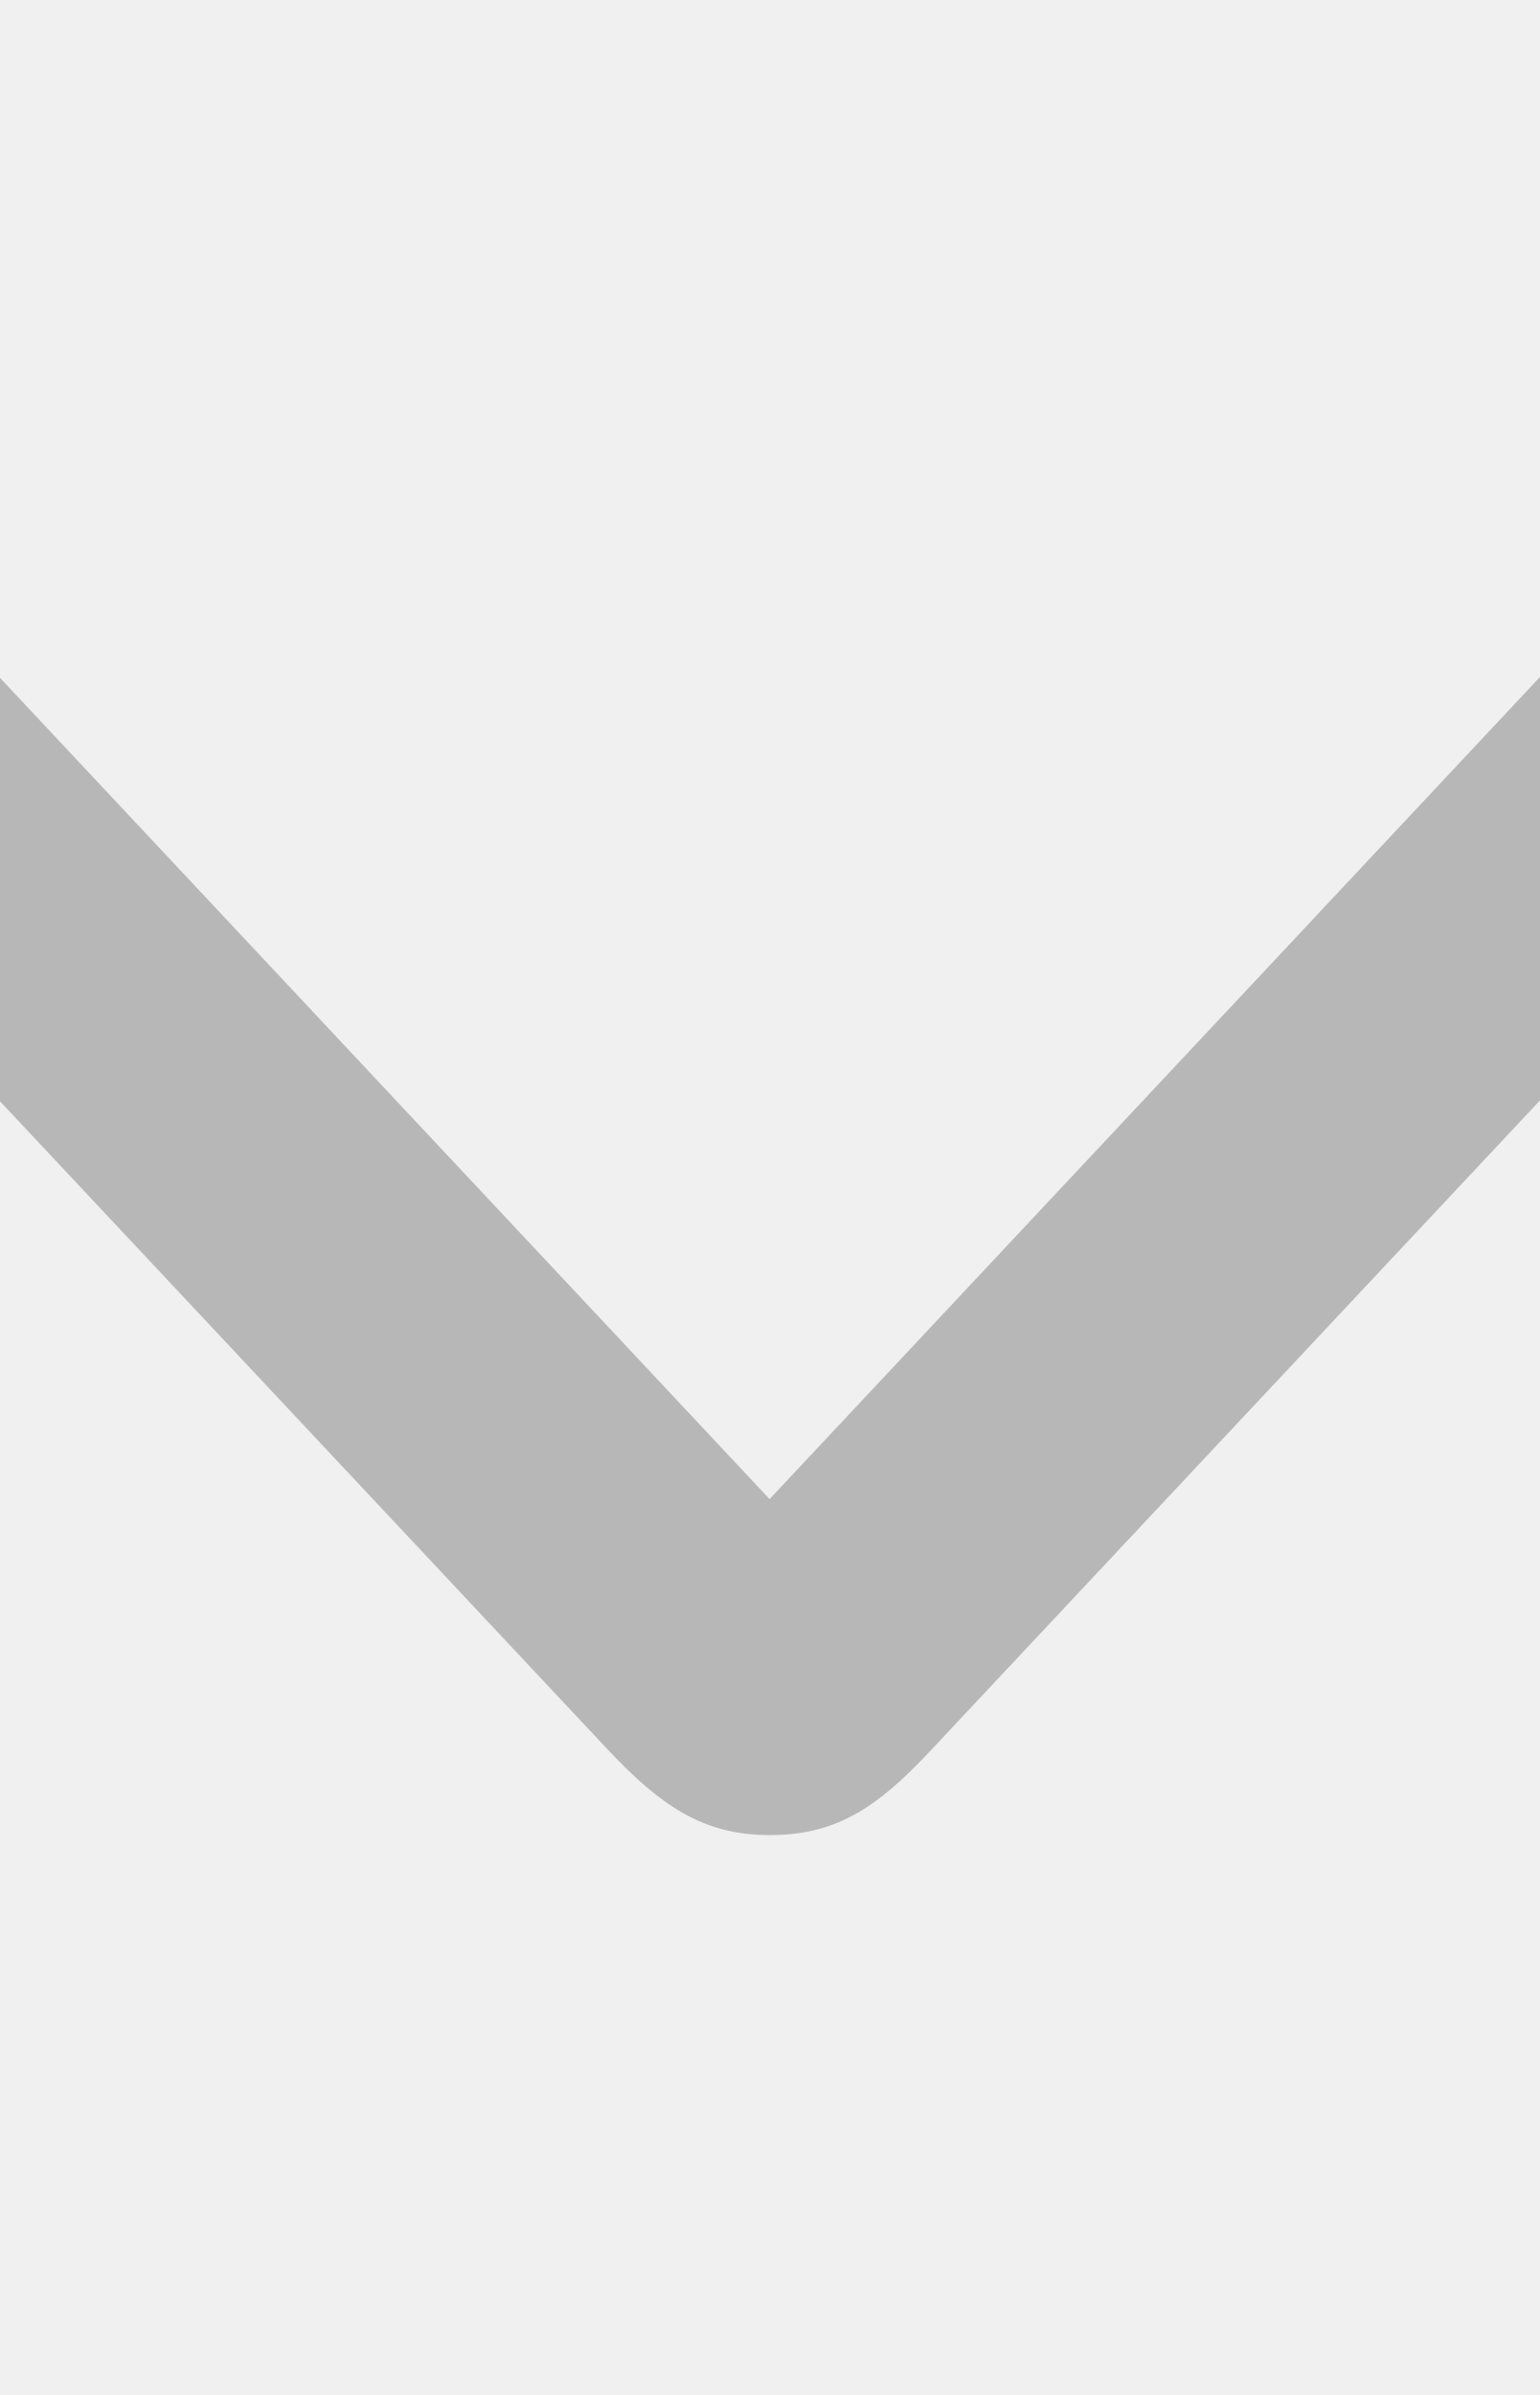
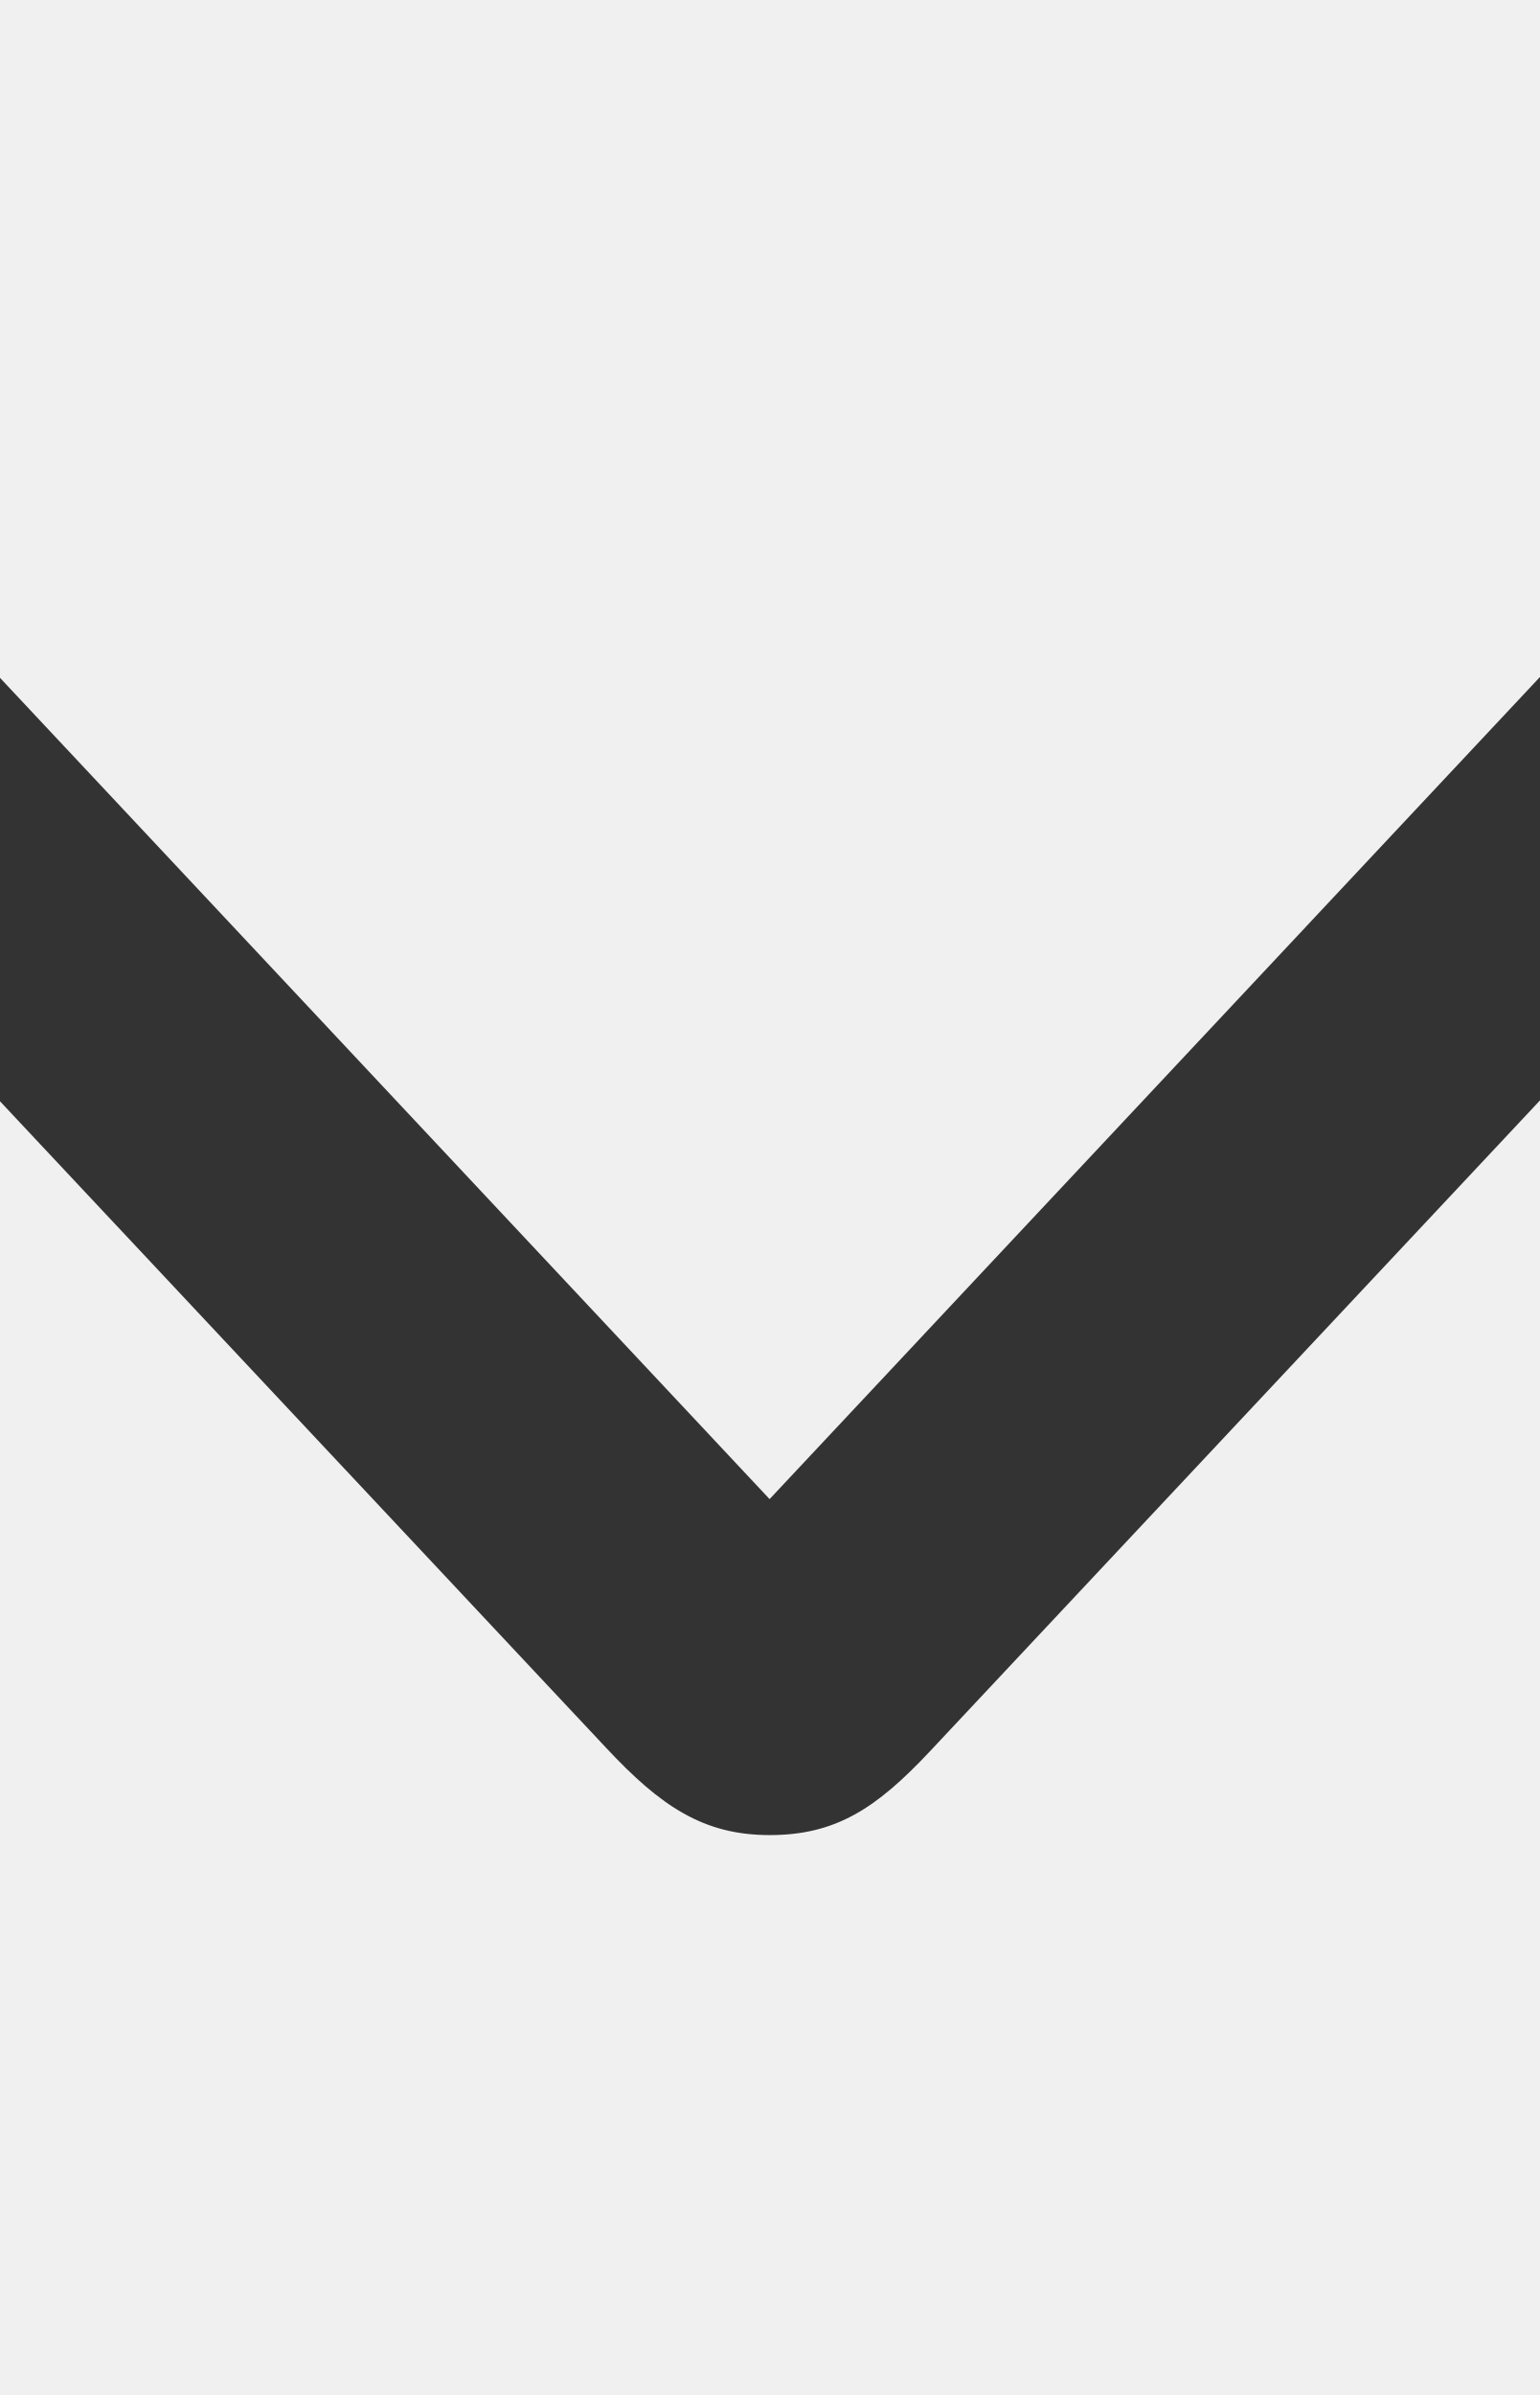
<svg xmlns="http://www.w3.org/2000/svg" xmlns:xlink="http://www.w3.org/1999/xlink" width="9px" height="14px" viewBox="0 0 9 14" version="1.1">
  <defs>
    <path d="M7.5,11.727 C7.114,11.727 6.877,11.572 6.565,11.24 L1.178,5.494 C0.857,5.152 0.857,4.598 1.178,4.256 C1.498,3.915 2.018,3.915 2.338,4.256 L7.5,9.763 L12.662,4.256 C12.982,3.915 13.502,3.915 13.822,4.256 C14.143,4.598 14.143,5.152 13.822,5.494 C13.822,5.494 10.244,9.311 8.454,11.219 C8.136,11.559 7.886,11.727 7.5,11.727 Z" id="path-1" />
  </defs>
  <g id="Final" stroke="none" stroke-width="1" fill="none" fill-rule="evenodd">
    <g id="v1-3-1-home-dashboard-footer" transform="translate(-1283, -608)">
      <rect fill="#none" x="0" y="0" width="1366" height="829" />
-       <g id="favorites" transform="translate(40, 595)" opacity="0.3">
+       <g id="favorites" transform="translate(40, 595)">
        <g id="Icons-/-Arrow-Right-/-M-Copy" transform="translate(1247.5, 20) scale(-1, 1) translate(-1247.5, -20) translate(1240, 12)">
          <g id="Direct-/-Icons-/-Arrow-Right-/-M">
            <rect id="box" x="0" y="0" width="15" height="16" />
            <mask id="mask-2" fill="white">
              <use xlink:href="#path-1" />
            </mask>
            <g id="Color-/-Black" mask="url(#mask-2)" fill="#333333">
              <g transform="translate(-76.875, -57)" id="#333333">
                <polygon points="0 0 169 0 169 130 0 130" />
              </g>
            </g>
          </g>
        </g>
      </g>
    </g>
  </g>
</svg>
